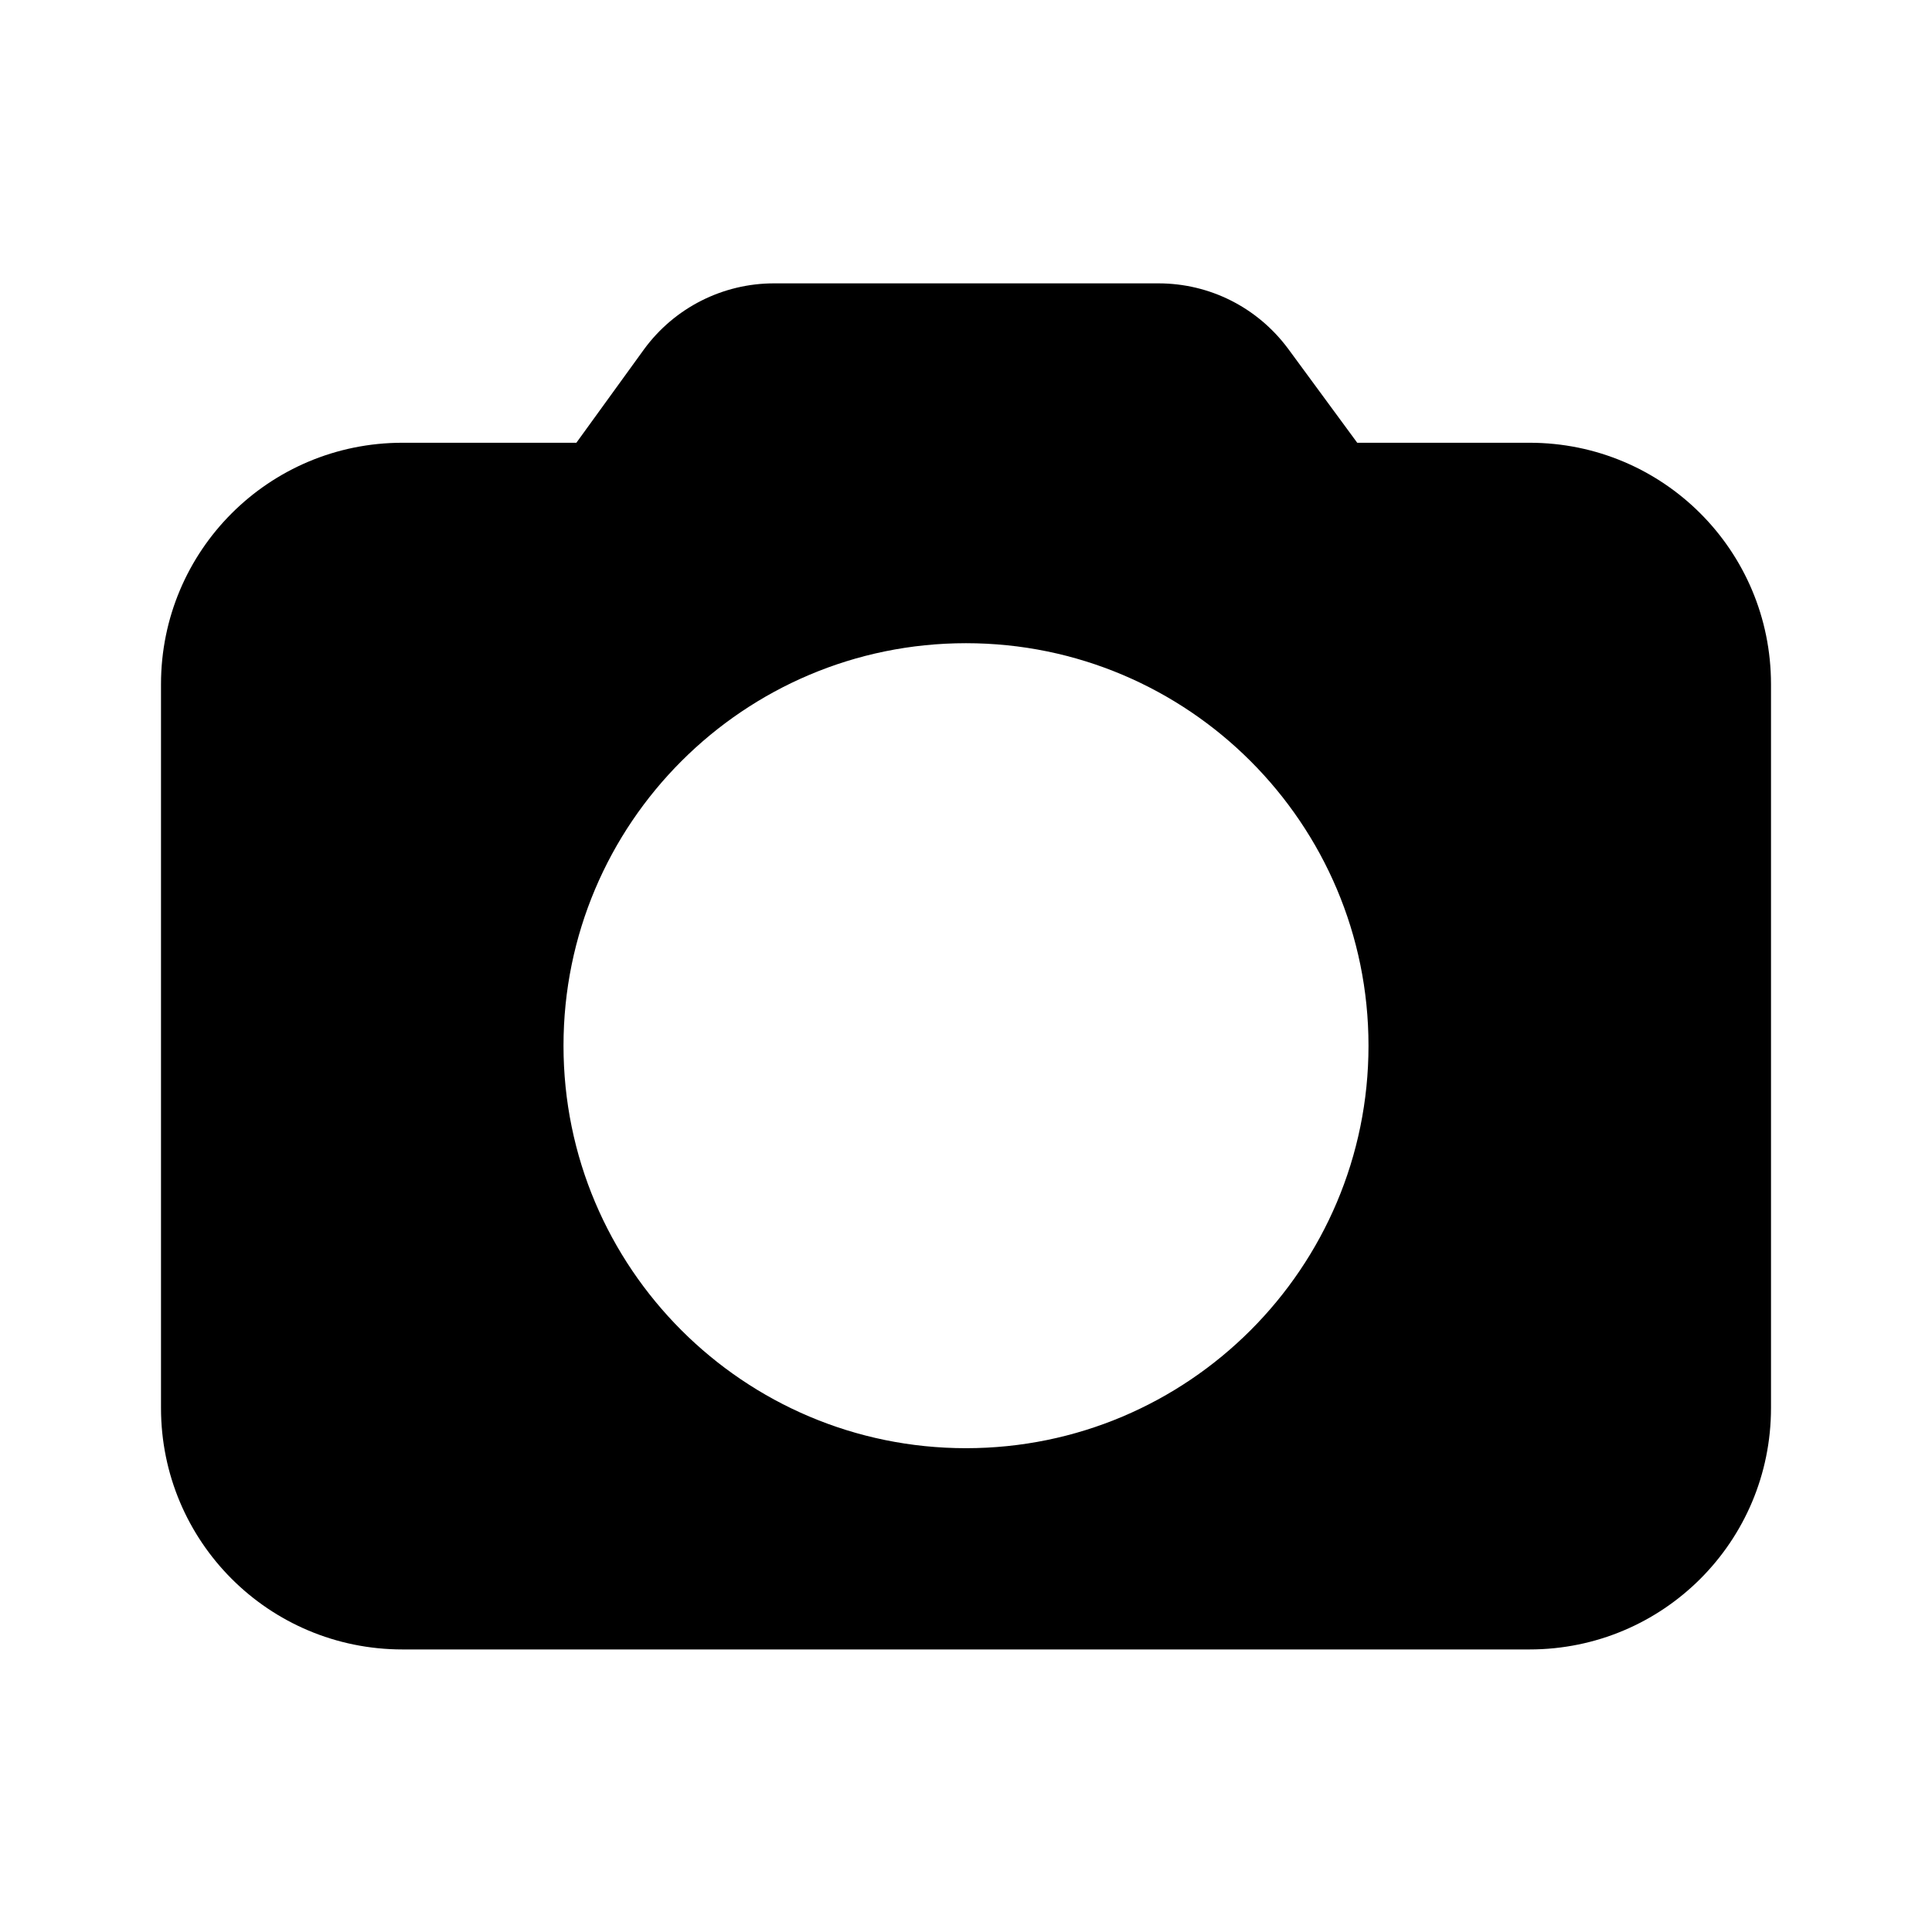
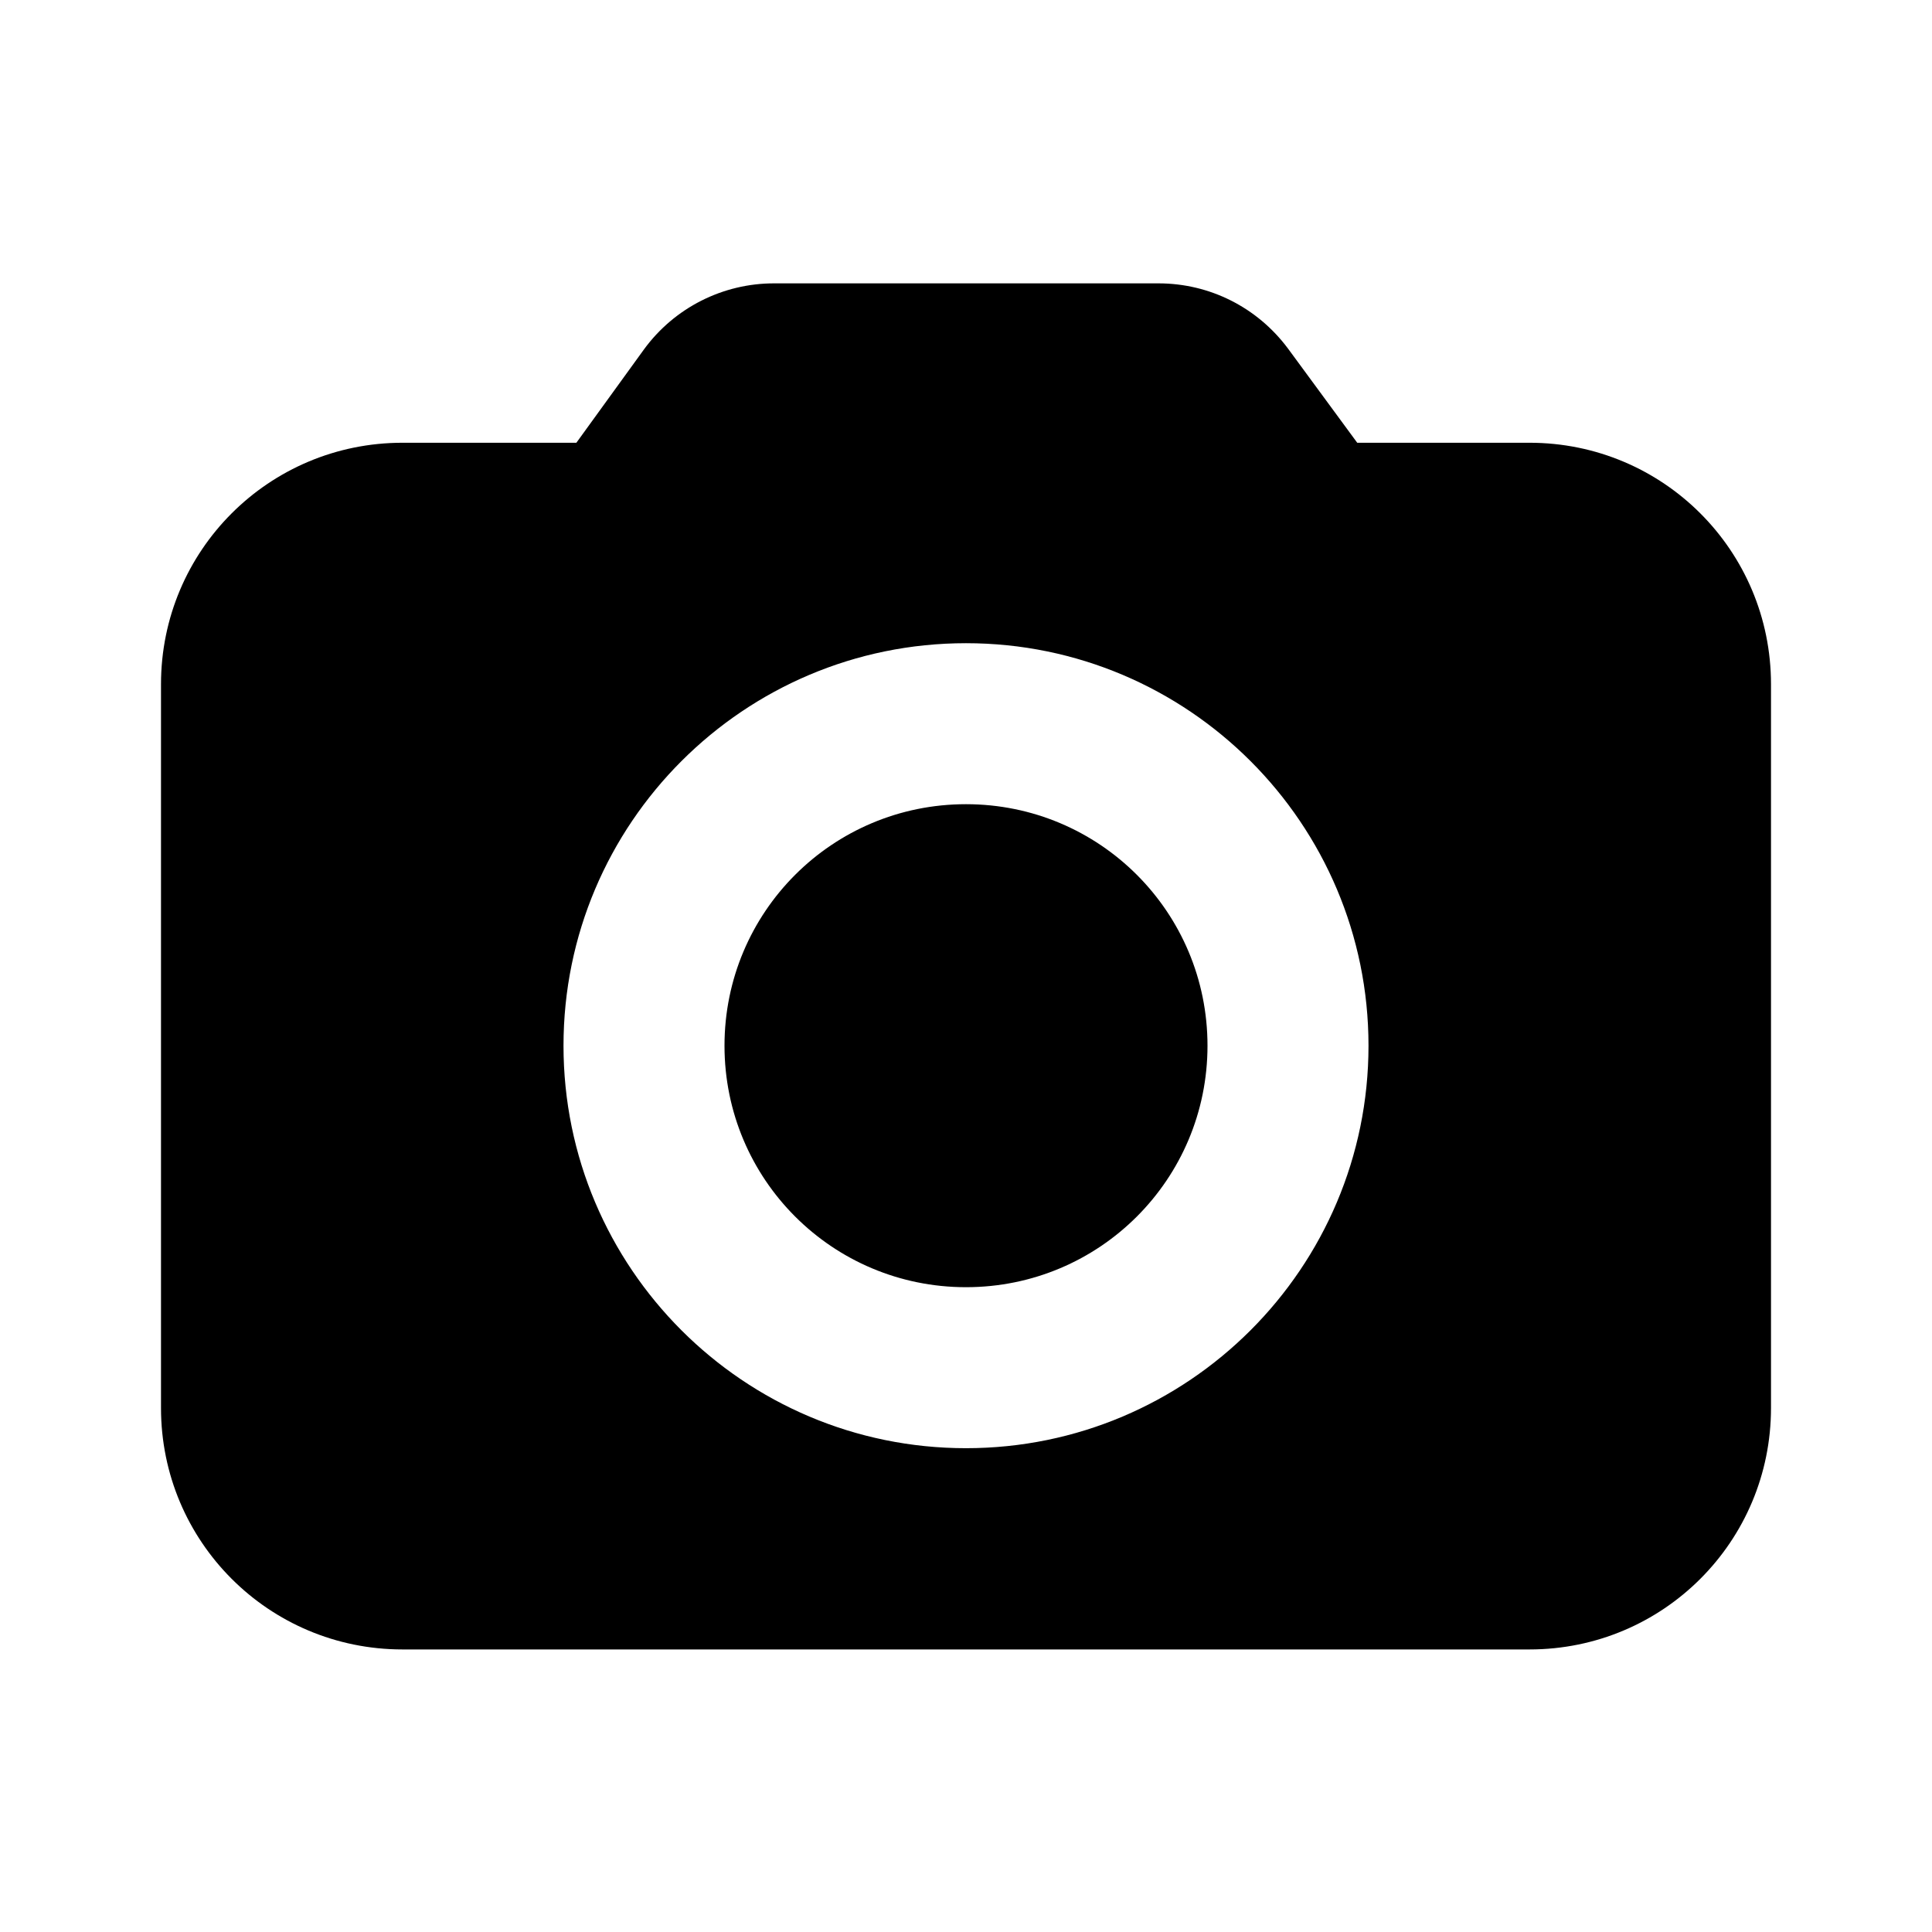
<svg xmlns="http://www.w3.org/2000/svg" width="24" height="24" viewBox="0 0 24 24" fill="currentColor">
-   <g clip-path="url(#clip0)">
-     <path fill-rule="evenodd" clip-rule="evenodd" d="M19 5.5h-2.14L16 4.33c-.38-.51-.97-.81-1.61-.81H9.62A2 2 0 008 4.34L7.16 5.5H5c-1.66 0-3 1.34-3 3v8.99c0 1.66 1.34 3 3 3h14c1.66 0 3-1.34 3-3V8.5c0-1.66-1.34-3-3-3zm-7 12.49c-2.76 0-5-2.24-5-5s2.24-5 5-5 5 2.24 5 5-2.24 5-5 5zm247 136.03h-2.14l-.86-1.17c-.38-.51-.97-.81-1.61-.81h-4.77a2 2 0 00-1.62.82l-.84 1.16H245c-1.66 0-3 1.34-3 3v8.99c0 1.66 1.34 3 3 3h14c1.66 0 3-1.34 3-3v-8.99c0-1.66-1.34-3-3-3zm-7 12.49c-2.76 0-5-2.24-5-5s2.24-5 5-5 5 2.24 5 5-2.24 5-5 5zm3-5a3 3 0 11-6 0 3 3 0 016 0z" />
-   </g>
-   <defs>
-     <clipPath id="clip0">
-       <path d="M0 0h24v24H0z" />
-     </clipPath>
-   </defs>
+   <path d="M19 5.5h-2.14L16 4.33c-.38-.51-.97-.81-1.61-.81H9.62A2 2 0 008 4.34L7.16 5.5H5c-1.66 0-3 1.34-3 3v8.99c0 1.66 1.34 3 3 3h14c1.66 0 3-1.34 3-3V8.5c0-1.66-1.34-3-3-3zm-7 12.49c-2.76 0-5-2.24-5-5s2.24-5 5-5 5 2.24 5 5-2.24 5-5 5zm3-5c0 1.66-1.34 3-3 3s-3-1.34-3-3 1.34-3 3-3 3 1.34 3 3z" />
</svg>
